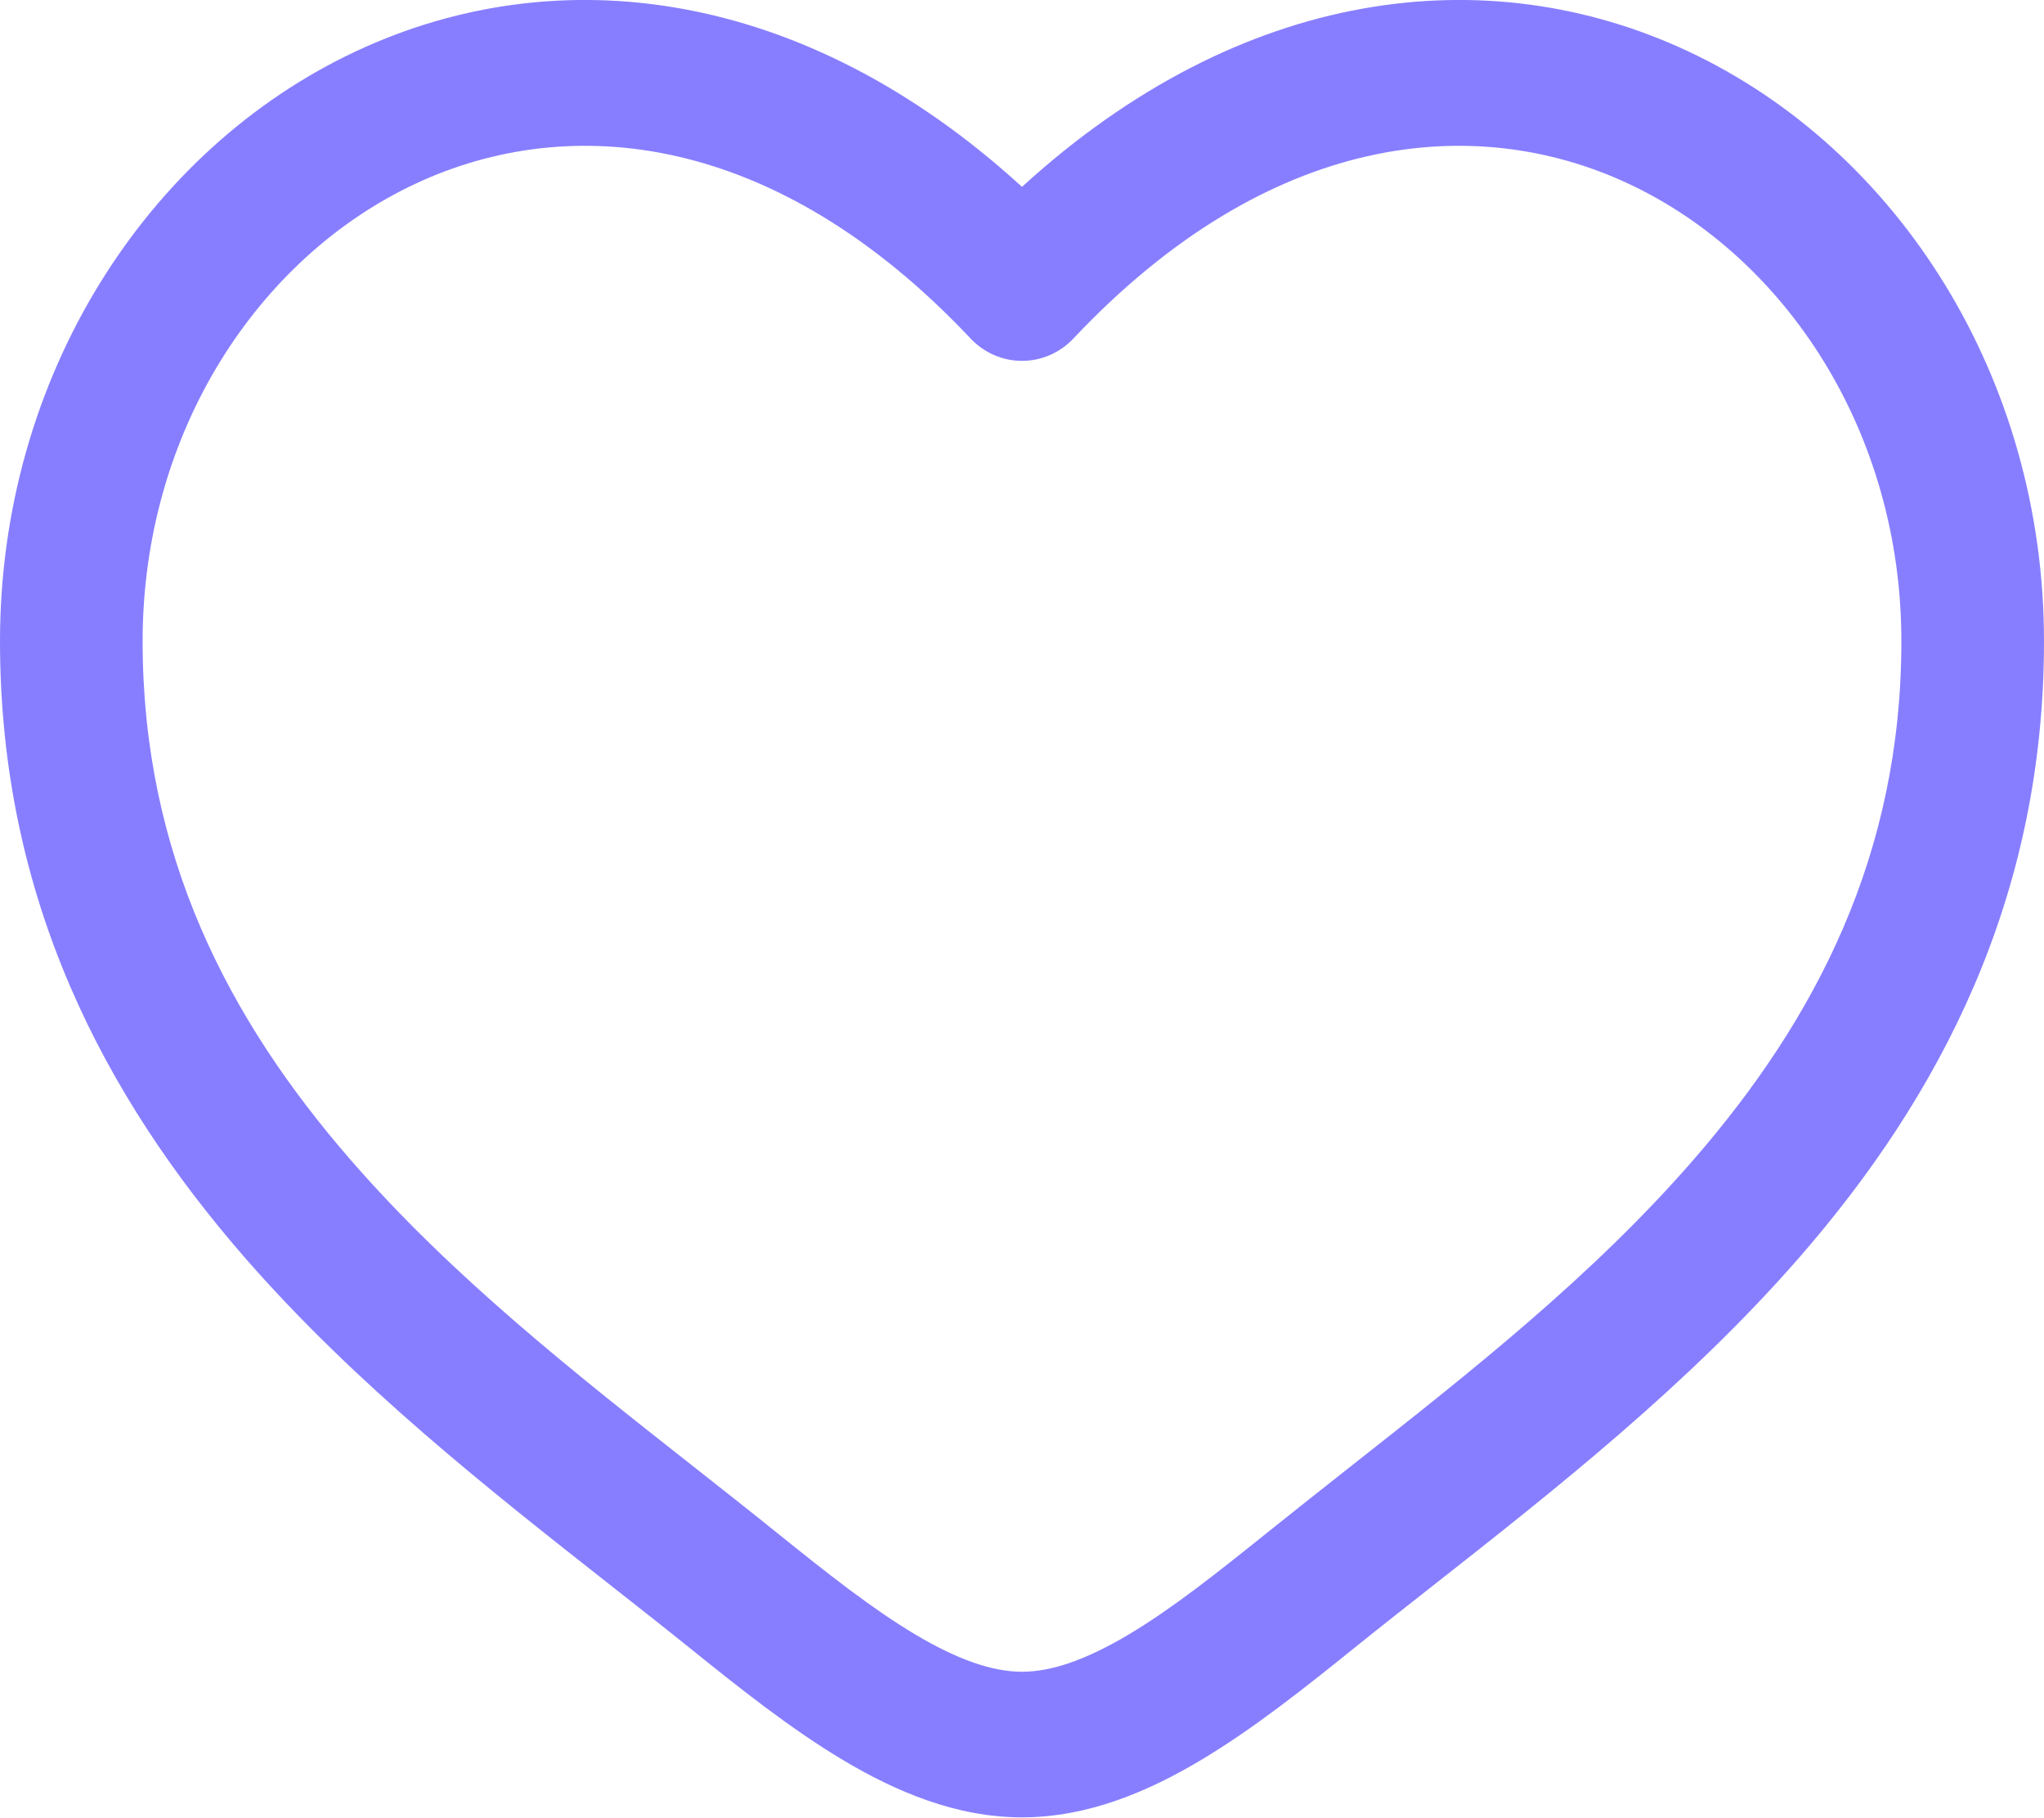
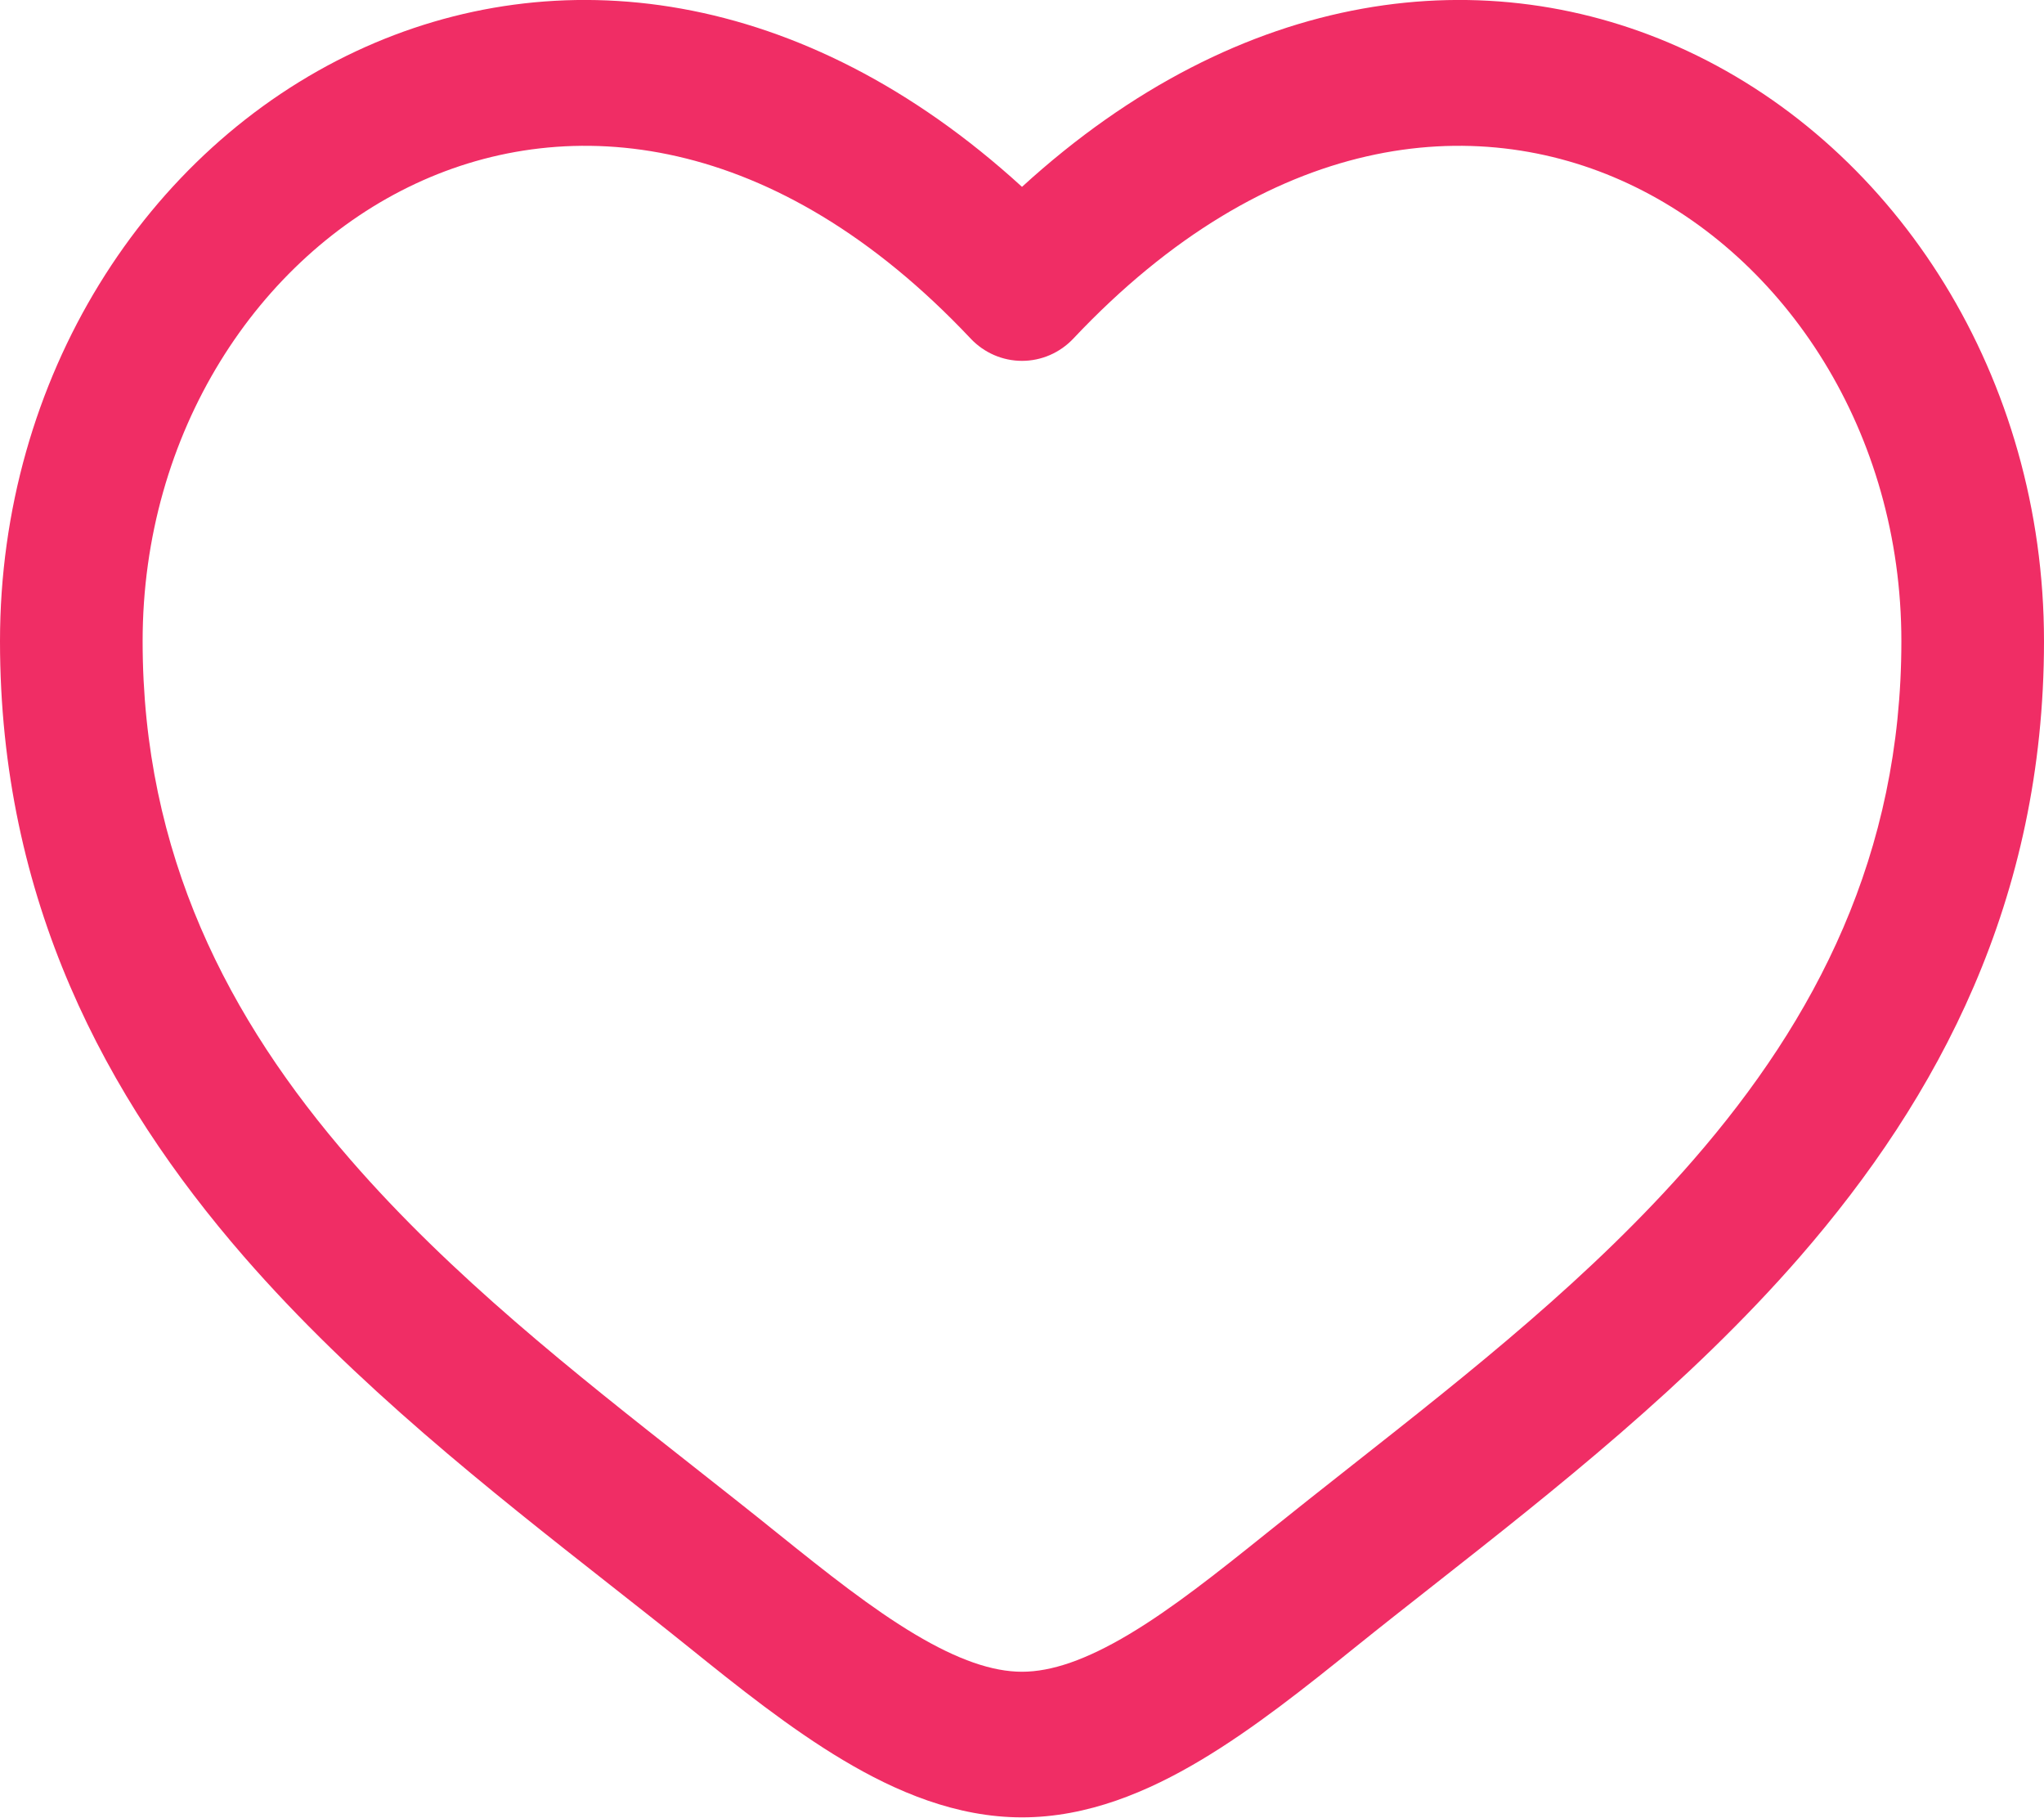
<svg xmlns="http://www.w3.org/2000/svg" width="18" height="16" viewBox="0 0 18 16" fill="none">
-   <path fill-rule="evenodd" clip-rule="evenodd" d="M3.662 1.616C2.273 2.264 1.256 3.806 1.256 5.645C1.256 7.523 2.009 8.971 3.088 10.212C3.977 11.235 5.054 12.083 6.104 12.909C6.354 13.106 6.602 13.301 6.845 13.497C7.285 13.851 7.678 14.162 8.057 14.388C8.436 14.614 8.741 14.718 9 14.718C9.259 14.718 9.564 14.614 9.943 14.388C10.322 14.162 10.714 13.851 11.155 13.497C11.399 13.301 11.646 13.106 11.896 12.909C12.946 12.082 14.023 11.235 14.912 10.212C15.991 8.971 16.744 7.523 16.744 5.645C16.744 3.806 15.727 2.264 14.338 1.616C12.988 0.986 11.175 1.153 9.452 2.981C9.334 3.106 9.171 3.177 9 3.177C8.829 3.177 8.666 3.106 8.548 2.981C6.825 1.153 5.012 0.986 3.662 1.616ZM9 1.645C7.064 -0.123 4.897 -0.371 3.14 0.449C1.285 1.315 0 3.326 0 5.645C0 7.923 0.93 9.662 2.149 11.064C3.125 12.186 4.32 13.126 5.376 13.956C5.615 14.144 5.847 14.326 6.068 14.504C6.496 14.849 6.957 15.217 7.423 15.495C7.89 15.774 8.422 16 9 16C9.578 16 10.11 15.774 10.577 15.495C11.043 15.217 11.504 14.849 11.932 14.504C12.153 14.326 12.385 14.144 12.624 13.956C13.68 13.126 14.875 12.186 15.851 11.064C17.07 9.662 18 7.923 18 5.645C18 3.326 16.715 1.315 14.86 0.449C13.103 -0.371 10.936 -0.123 9 1.645Z" fill="#877EFF" />
+   <path fill-rule="evenodd" clip-rule="evenodd" d="M3.662 1.616C2.273 2.264 1.256 3.806 1.256 5.645C1.256 7.523 2.009 8.971 3.088 10.212C3.977 11.235 5.054 12.083 6.104 12.909C6.354 13.106 6.602 13.301 6.845 13.497C7.285 13.851 7.678 14.162 8.057 14.388C8.436 14.614 8.741 14.718 9 14.718C9.259 14.718 9.564 14.614 9.943 14.388C10.322 14.162 10.714 13.851 11.155 13.497C11.399 13.301 11.646 13.106 11.896 12.909C12.946 12.082 14.023 11.235 14.912 10.212C15.991 8.971 16.744 7.523 16.744 5.645C16.744 3.806 15.727 2.264 14.338 1.616C12.988 0.986 11.175 1.153 9.452 2.981C9.334 3.106 9.171 3.177 9 3.177C8.829 3.177 8.666 3.106 8.548 2.981C6.825 1.153 5.012 0.986 3.662 1.616ZM9 1.645C7.064 -0.123 4.897 -0.371 3.14 0.449C1.285 1.315 0 3.326 0 5.645C0 7.923 0.93 9.662 2.149 11.064C3.125 12.186 4.32 13.126 5.376 13.956C5.615 14.144 5.847 14.326 6.068 14.504C6.496 14.849 6.957 15.217 7.423 15.495C7.89 15.774 8.422 16 9 16C9.578 16 10.11 15.774 10.577 15.495C11.043 15.217 11.504 14.849 11.932 14.504C12.153 14.326 12.385 14.144 12.624 13.956C13.68 13.126 14.875 12.186 15.851 11.064C17.07 9.662 18 7.923 18 5.645C18 3.326 16.715 1.315 14.86 0.449C13.103 -0.371 10.936 -0.123 9 1.645Z" fill="#F02D65" />
</svg>
